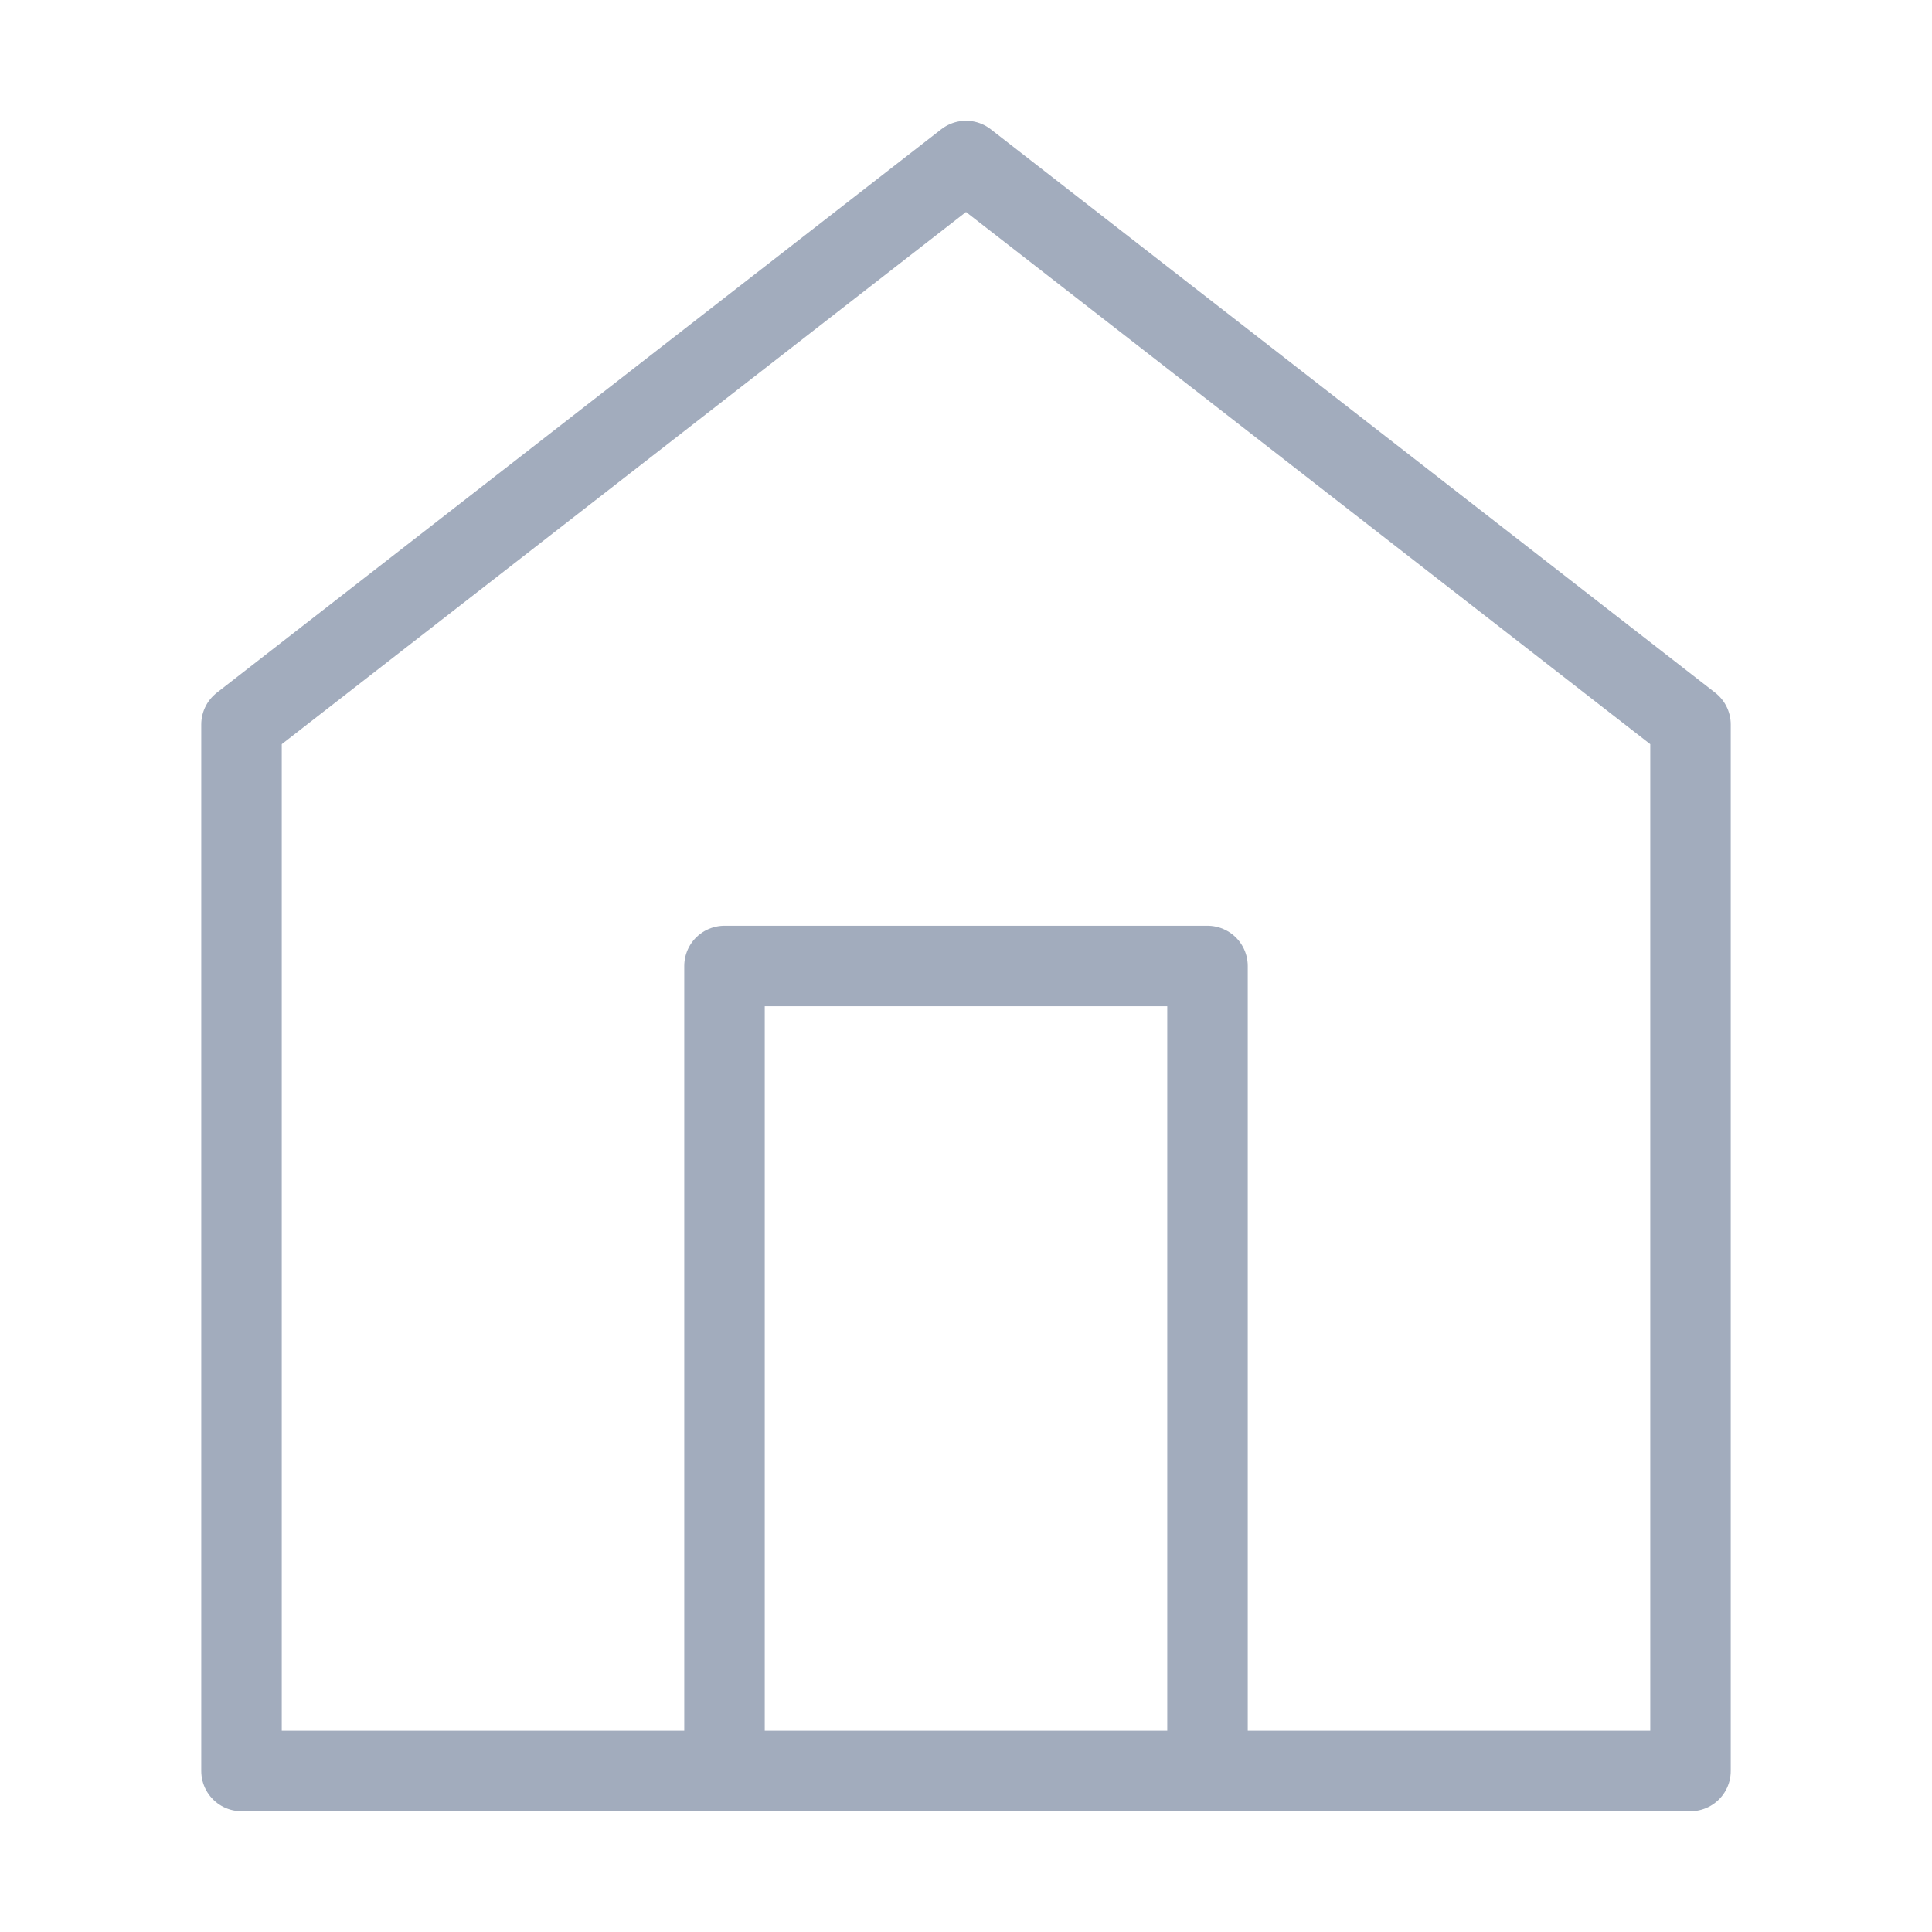
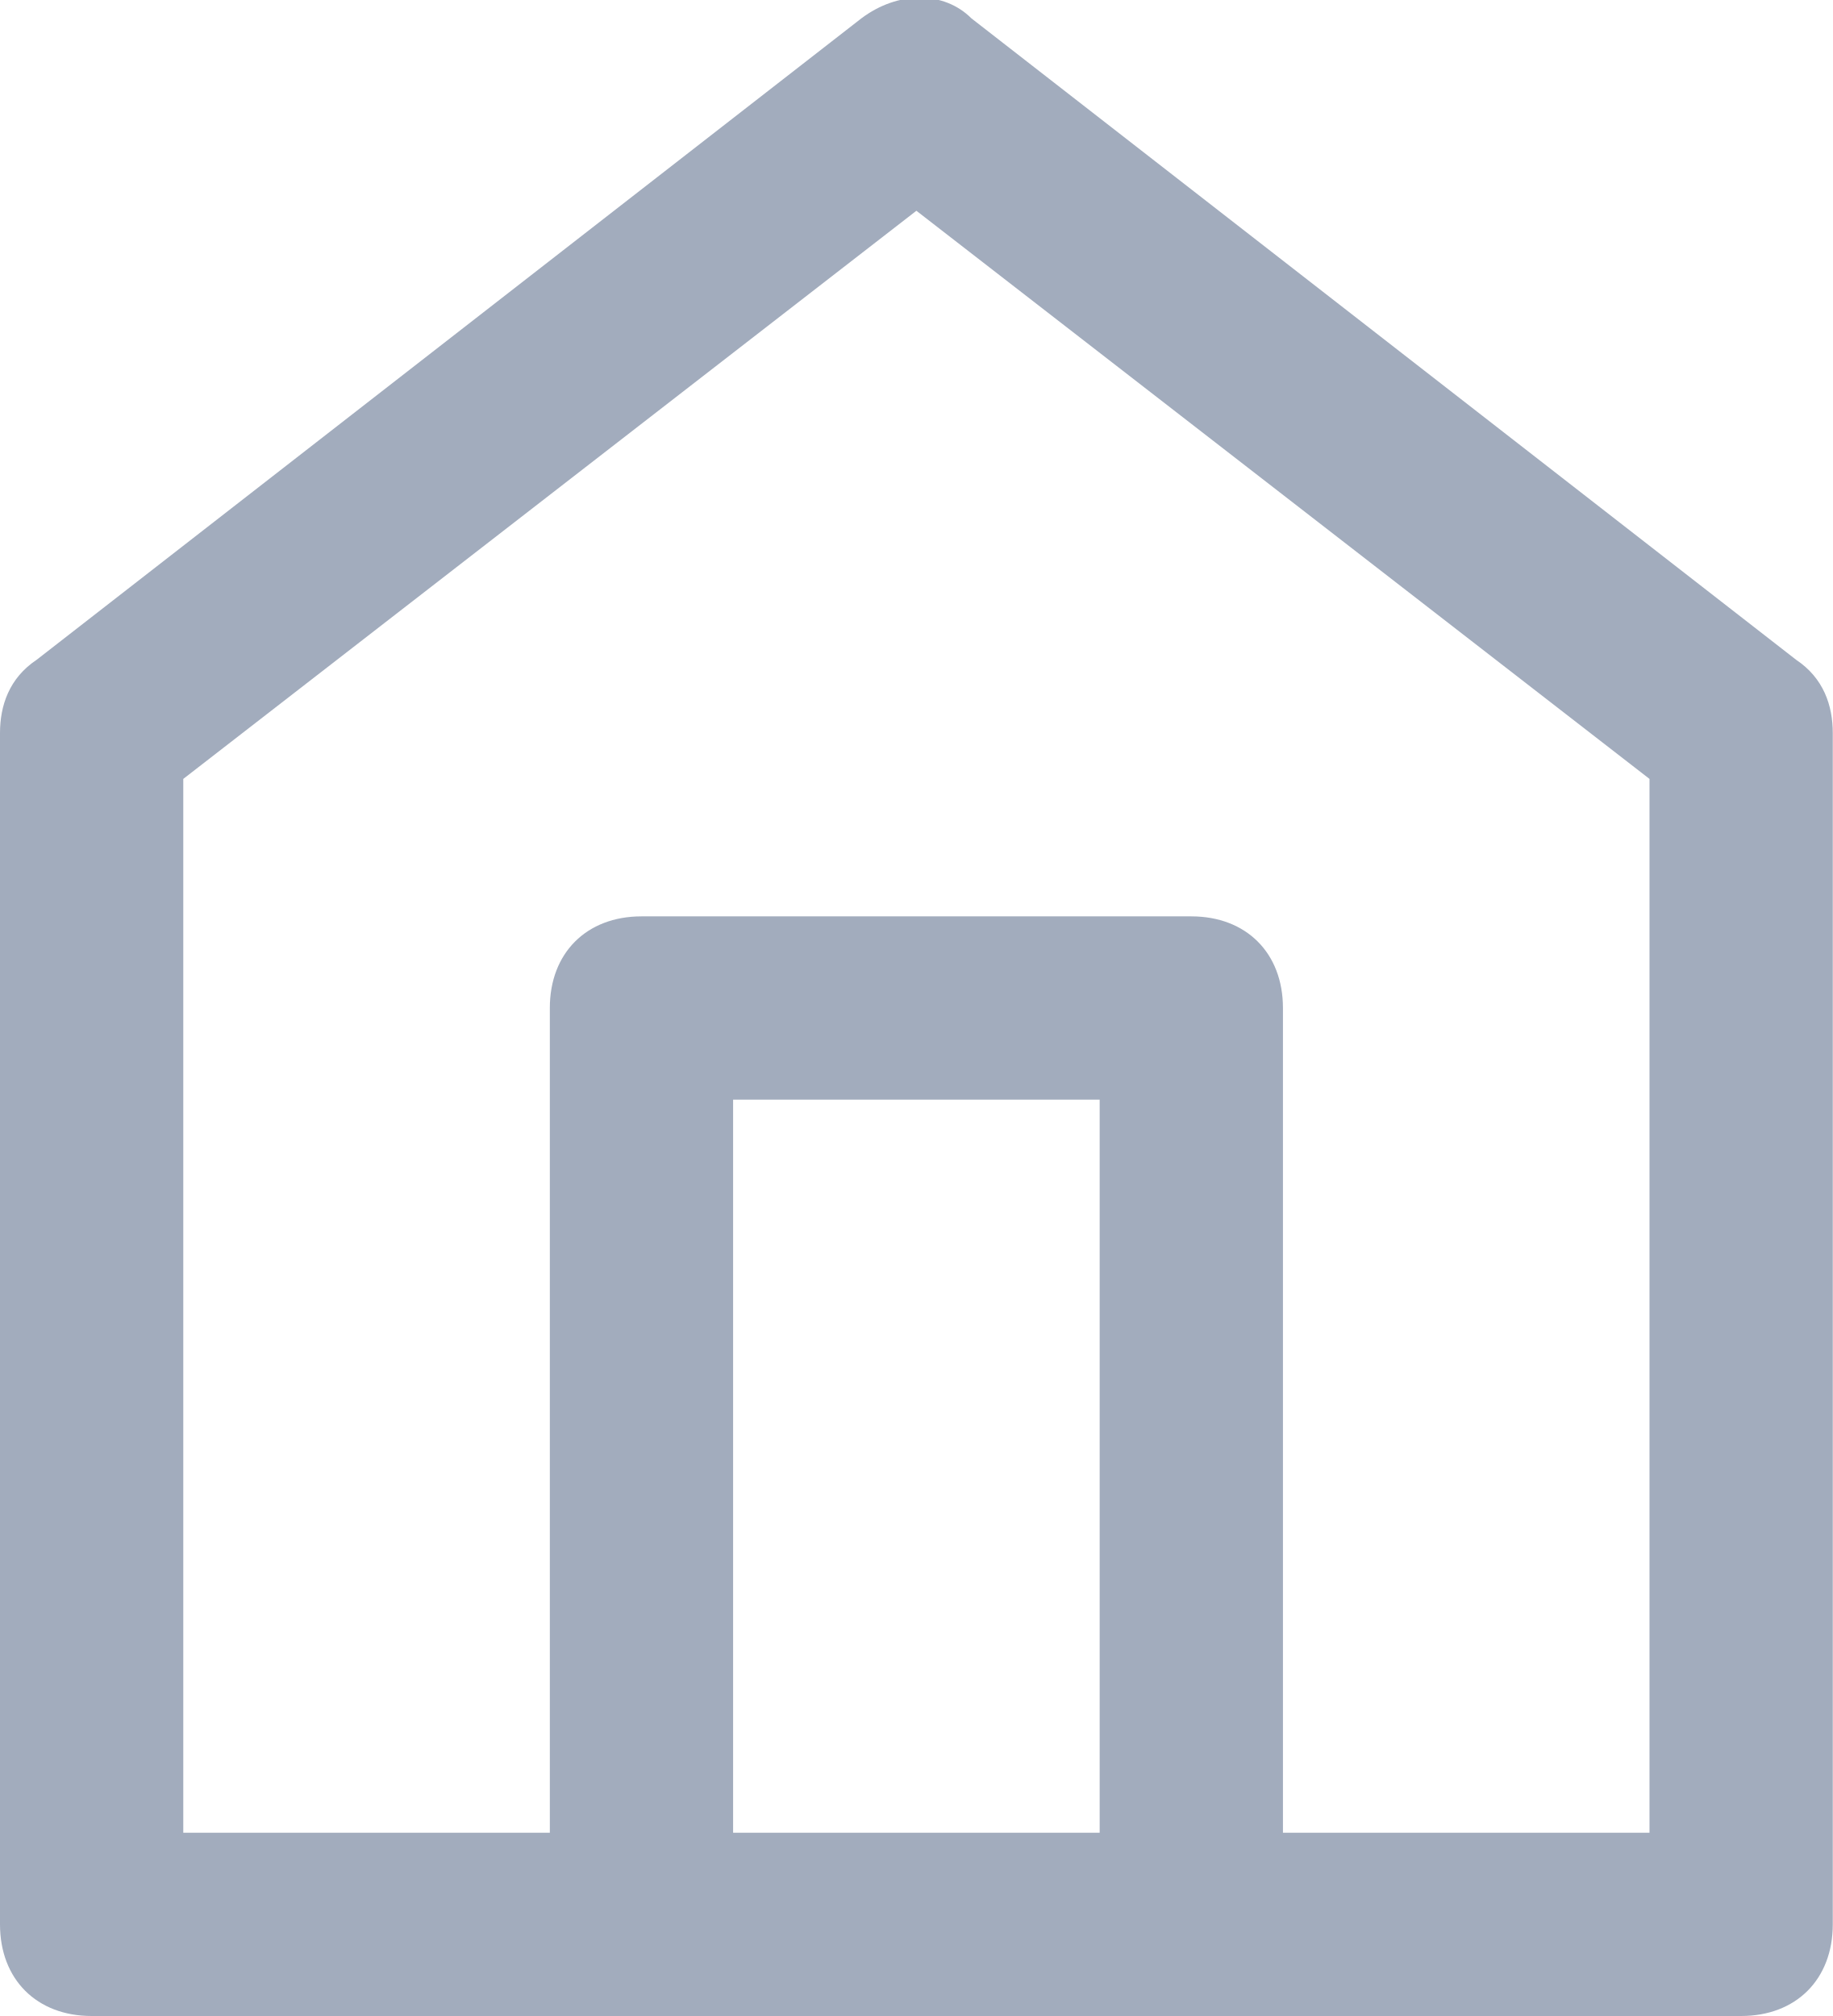
- <svg xmlns="http://www.w3.org/2000/svg" width="24" height="24" viewBox="0 0 24 24" fill="none">
-   <path d="M9 22V12H15V22M3 9L12 2L21 9V22H3V9Z" stroke="#A2ACBD" stroke-linecap="round" stroke-linejoin="round" />
+ <svg xmlns="http://www.w3.org/2000/svg" version="1.1" id="Слой_1" x="0px" y="0px" viewBox="0 0 20 22" style="enable-background:new 0 0 20 22;" xml:space="preserve">
+   <style type="text/css">
+ 	.st0{fill:#A2ACBD;}
+ </style>
+   <path class="st0" d="M19,22H1c-0.6,0-1-0.4-1-1V8c0-0.3,0.1-0.6,0.4-0.8l9-7c0.4-0.3,0.9-0.3,1.2,0l9,7C19.9,7.4,20,7.7,20,8v13  C20,21.6,19.6,22,19,22z M14,20h4V8.5l-8-6.2L2,8.5V20h4v-9c0-0.6,0.4-1,1-1h6c0.6,0,1,0.4,1,1V20z M8,20h4v-8H8V20z" />
</svg>
